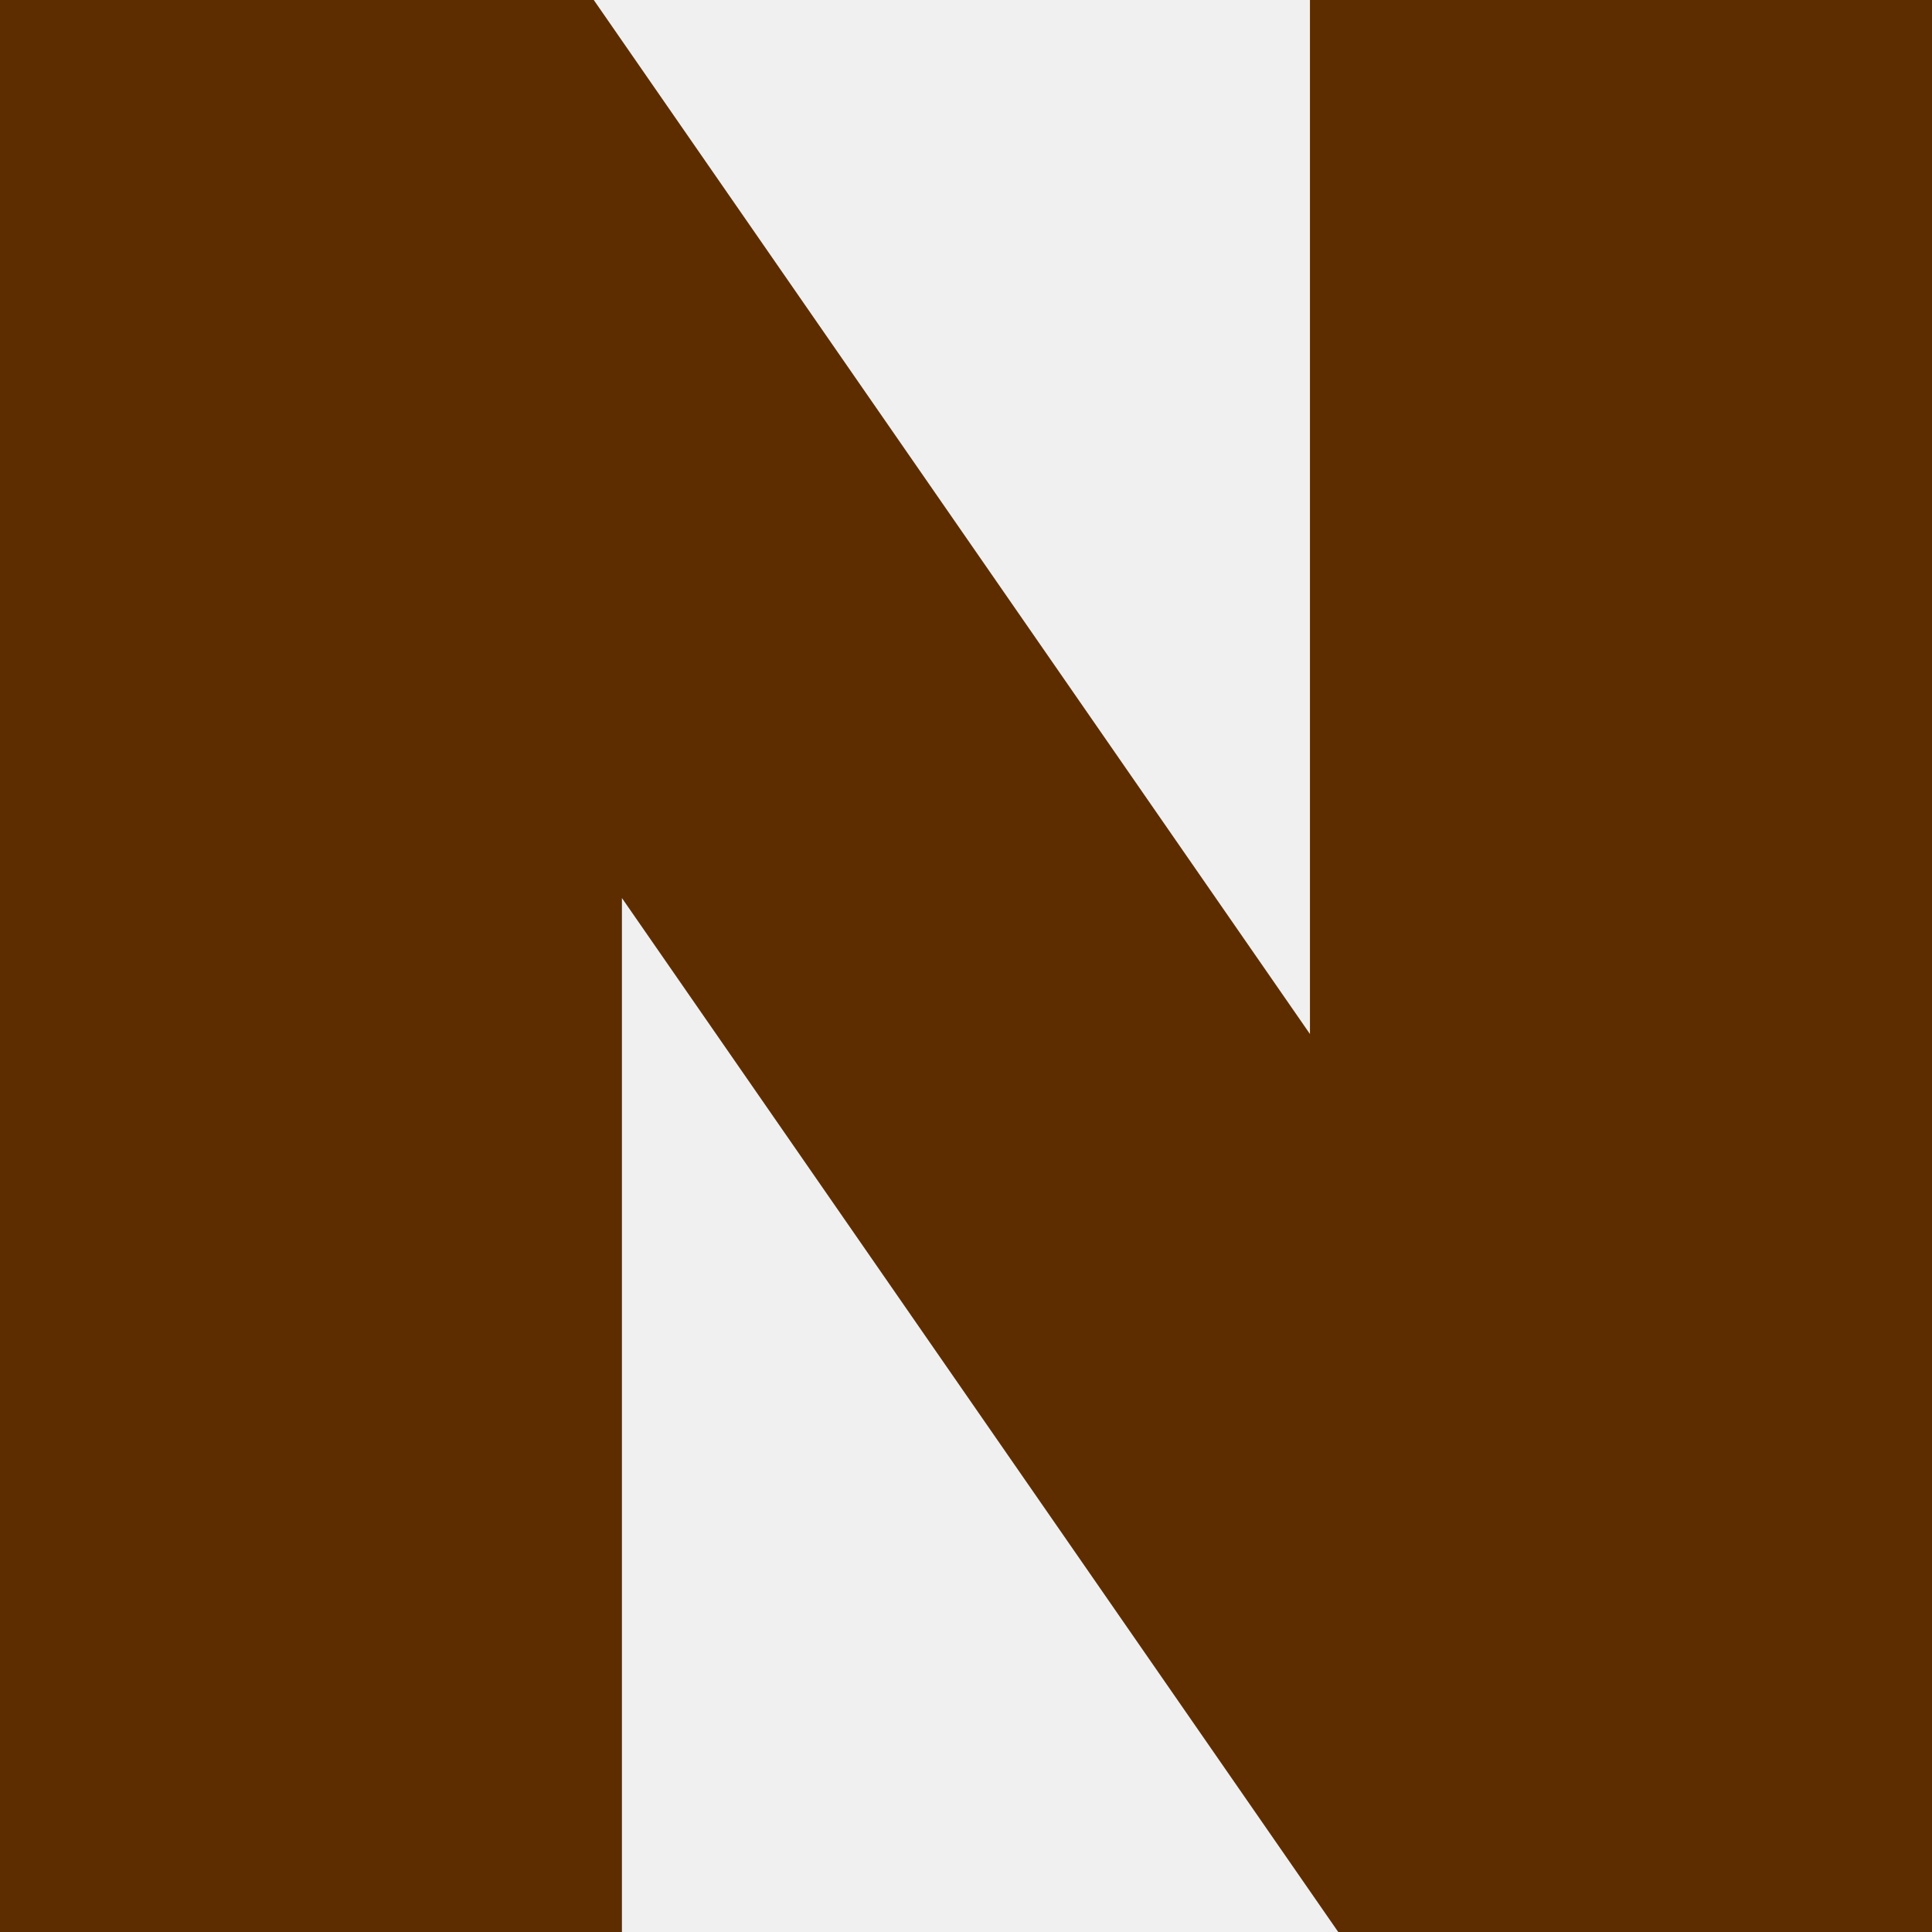
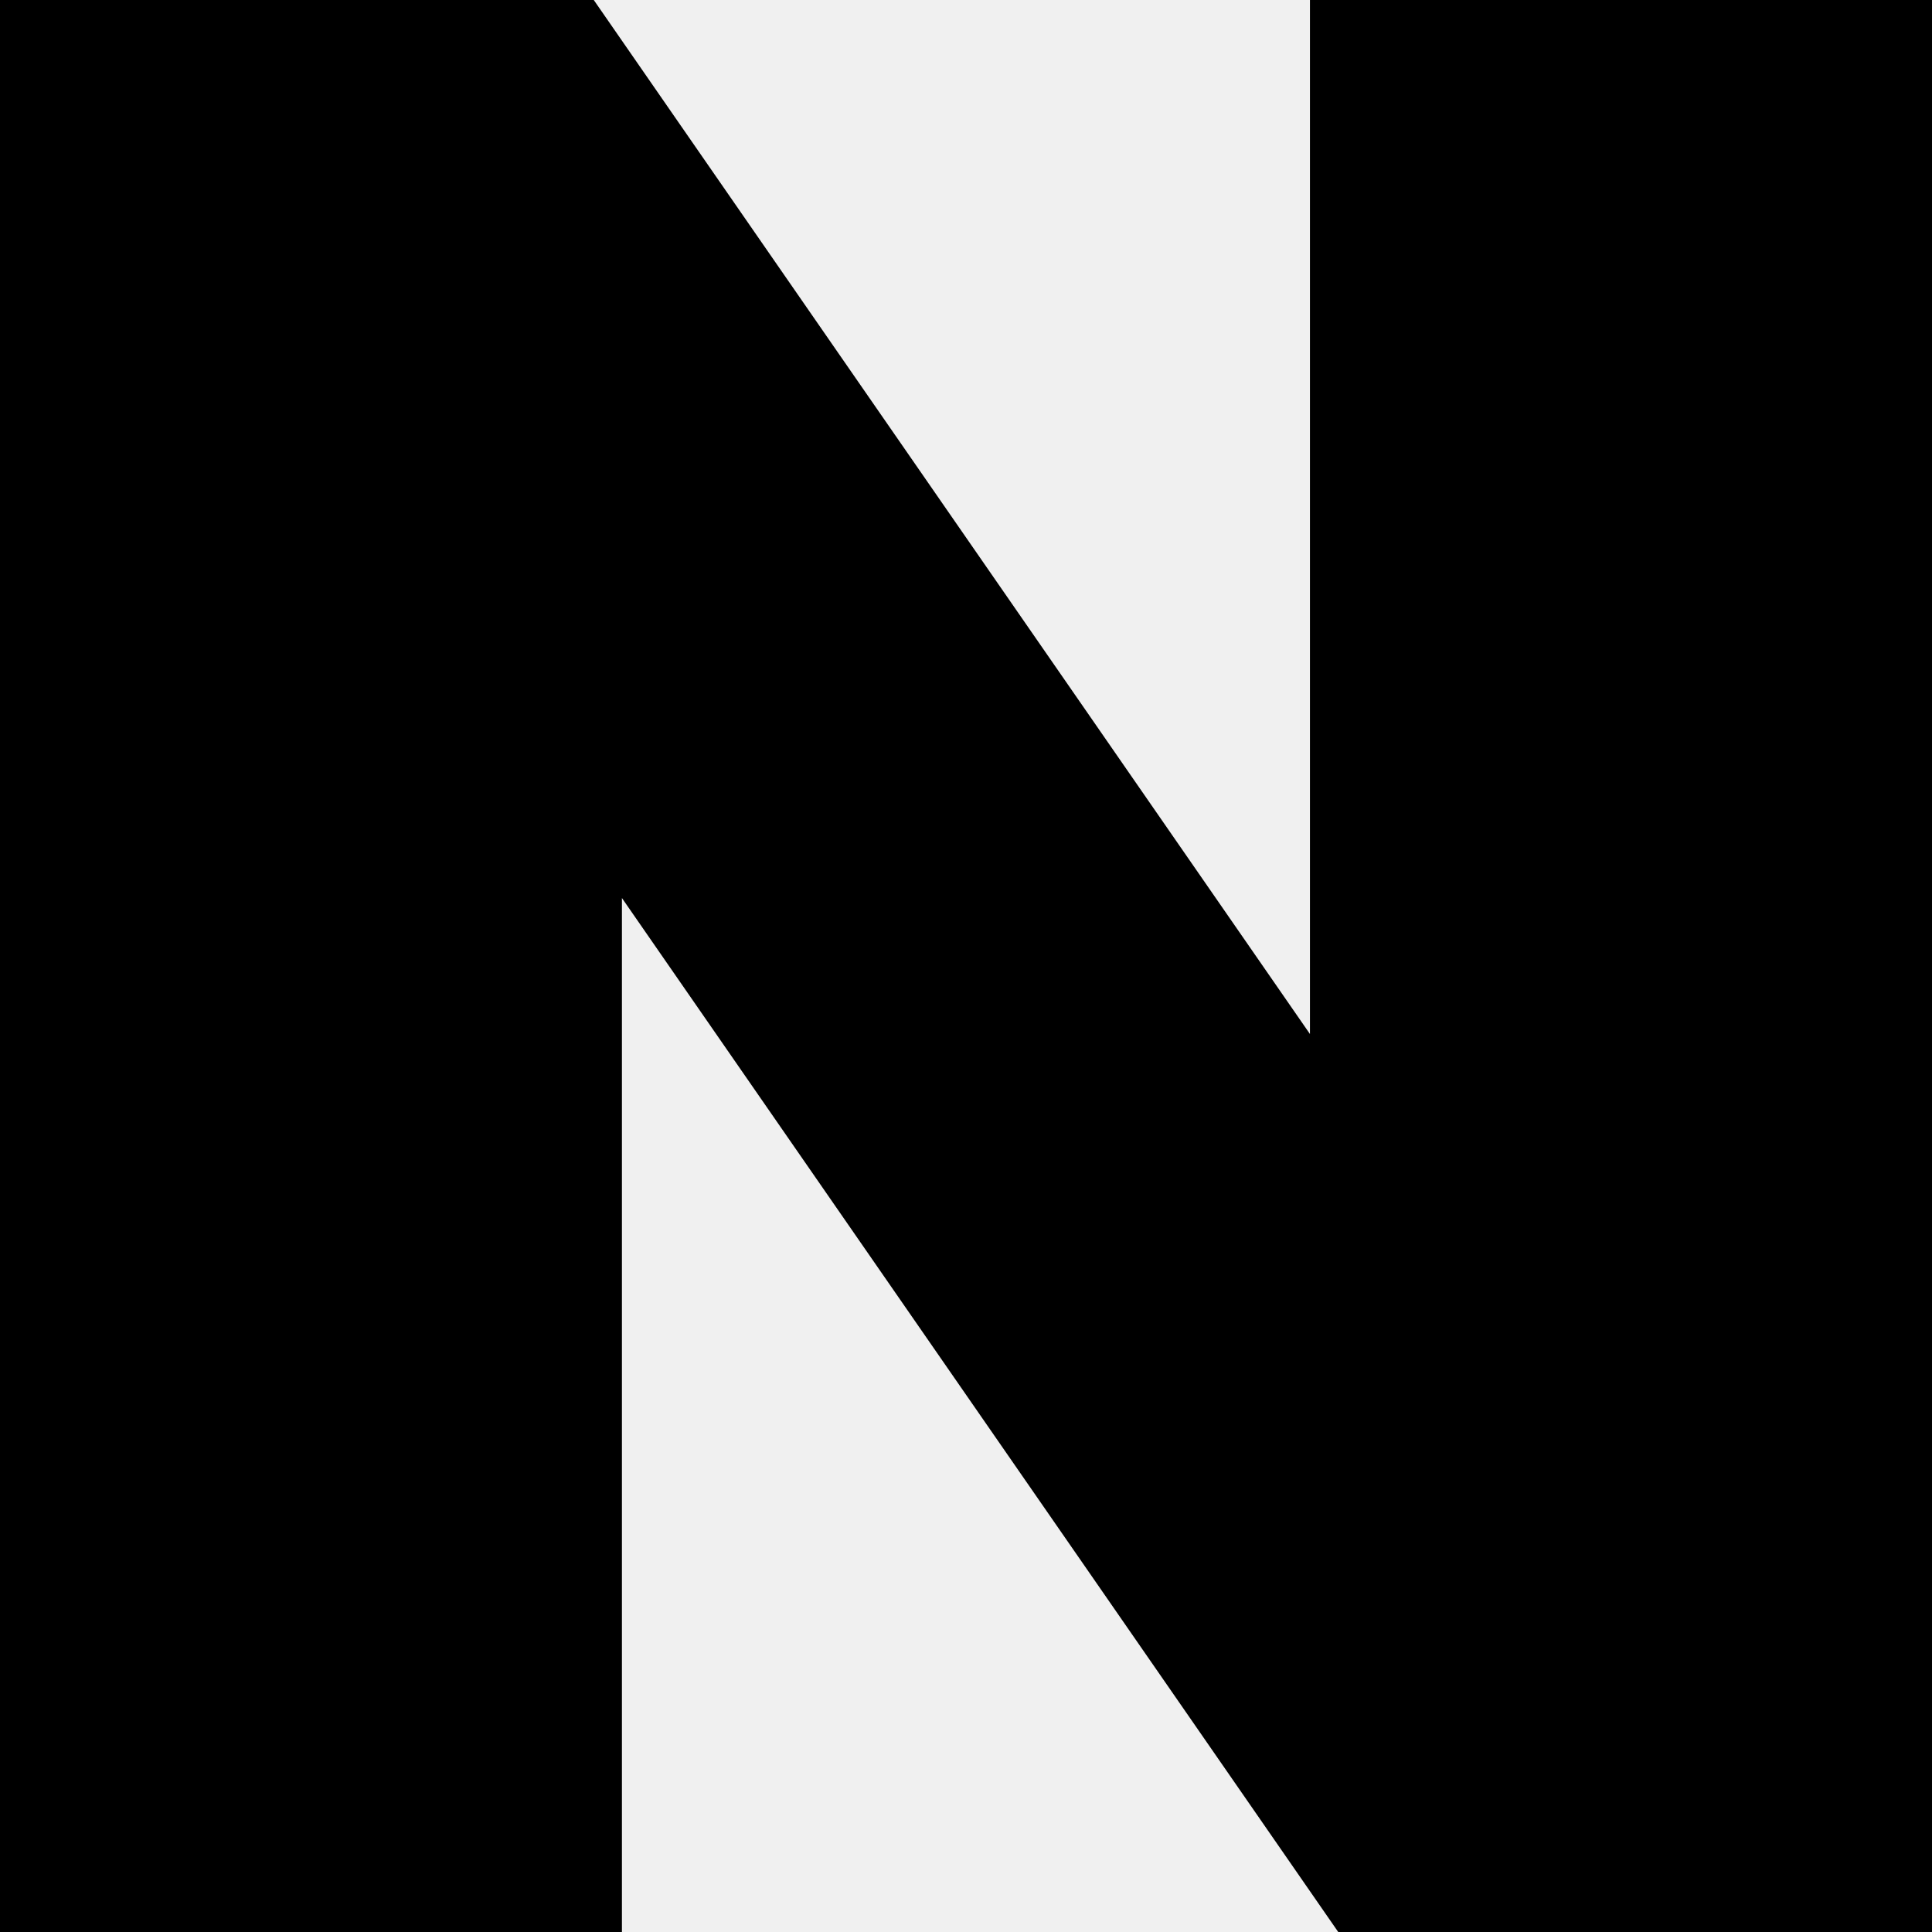
<svg xmlns="http://www.w3.org/2000/svg" width="33" height="33" viewBox="0 0 33 33" fill="none">
  <g clip-path="url(#clip0_14_845)">
-     <path d="M22.375 17.662L10.142 0H0V33H10.623V15.339L22.858 33H33V0H22.375V17.662Z" fill="#5D2D00" />
+     <path d="M22.375 17.662L10.142 0H0V33H10.623V15.339L22.858 33H33V0H22.375V17.662Z" fill="currentColor" />
  </g>
  <defs>
    <clipPath id="clip0_14_845">
      <rect width="33" height="33" fill="white" />
    </clipPath>
  </defs>
</svg>
